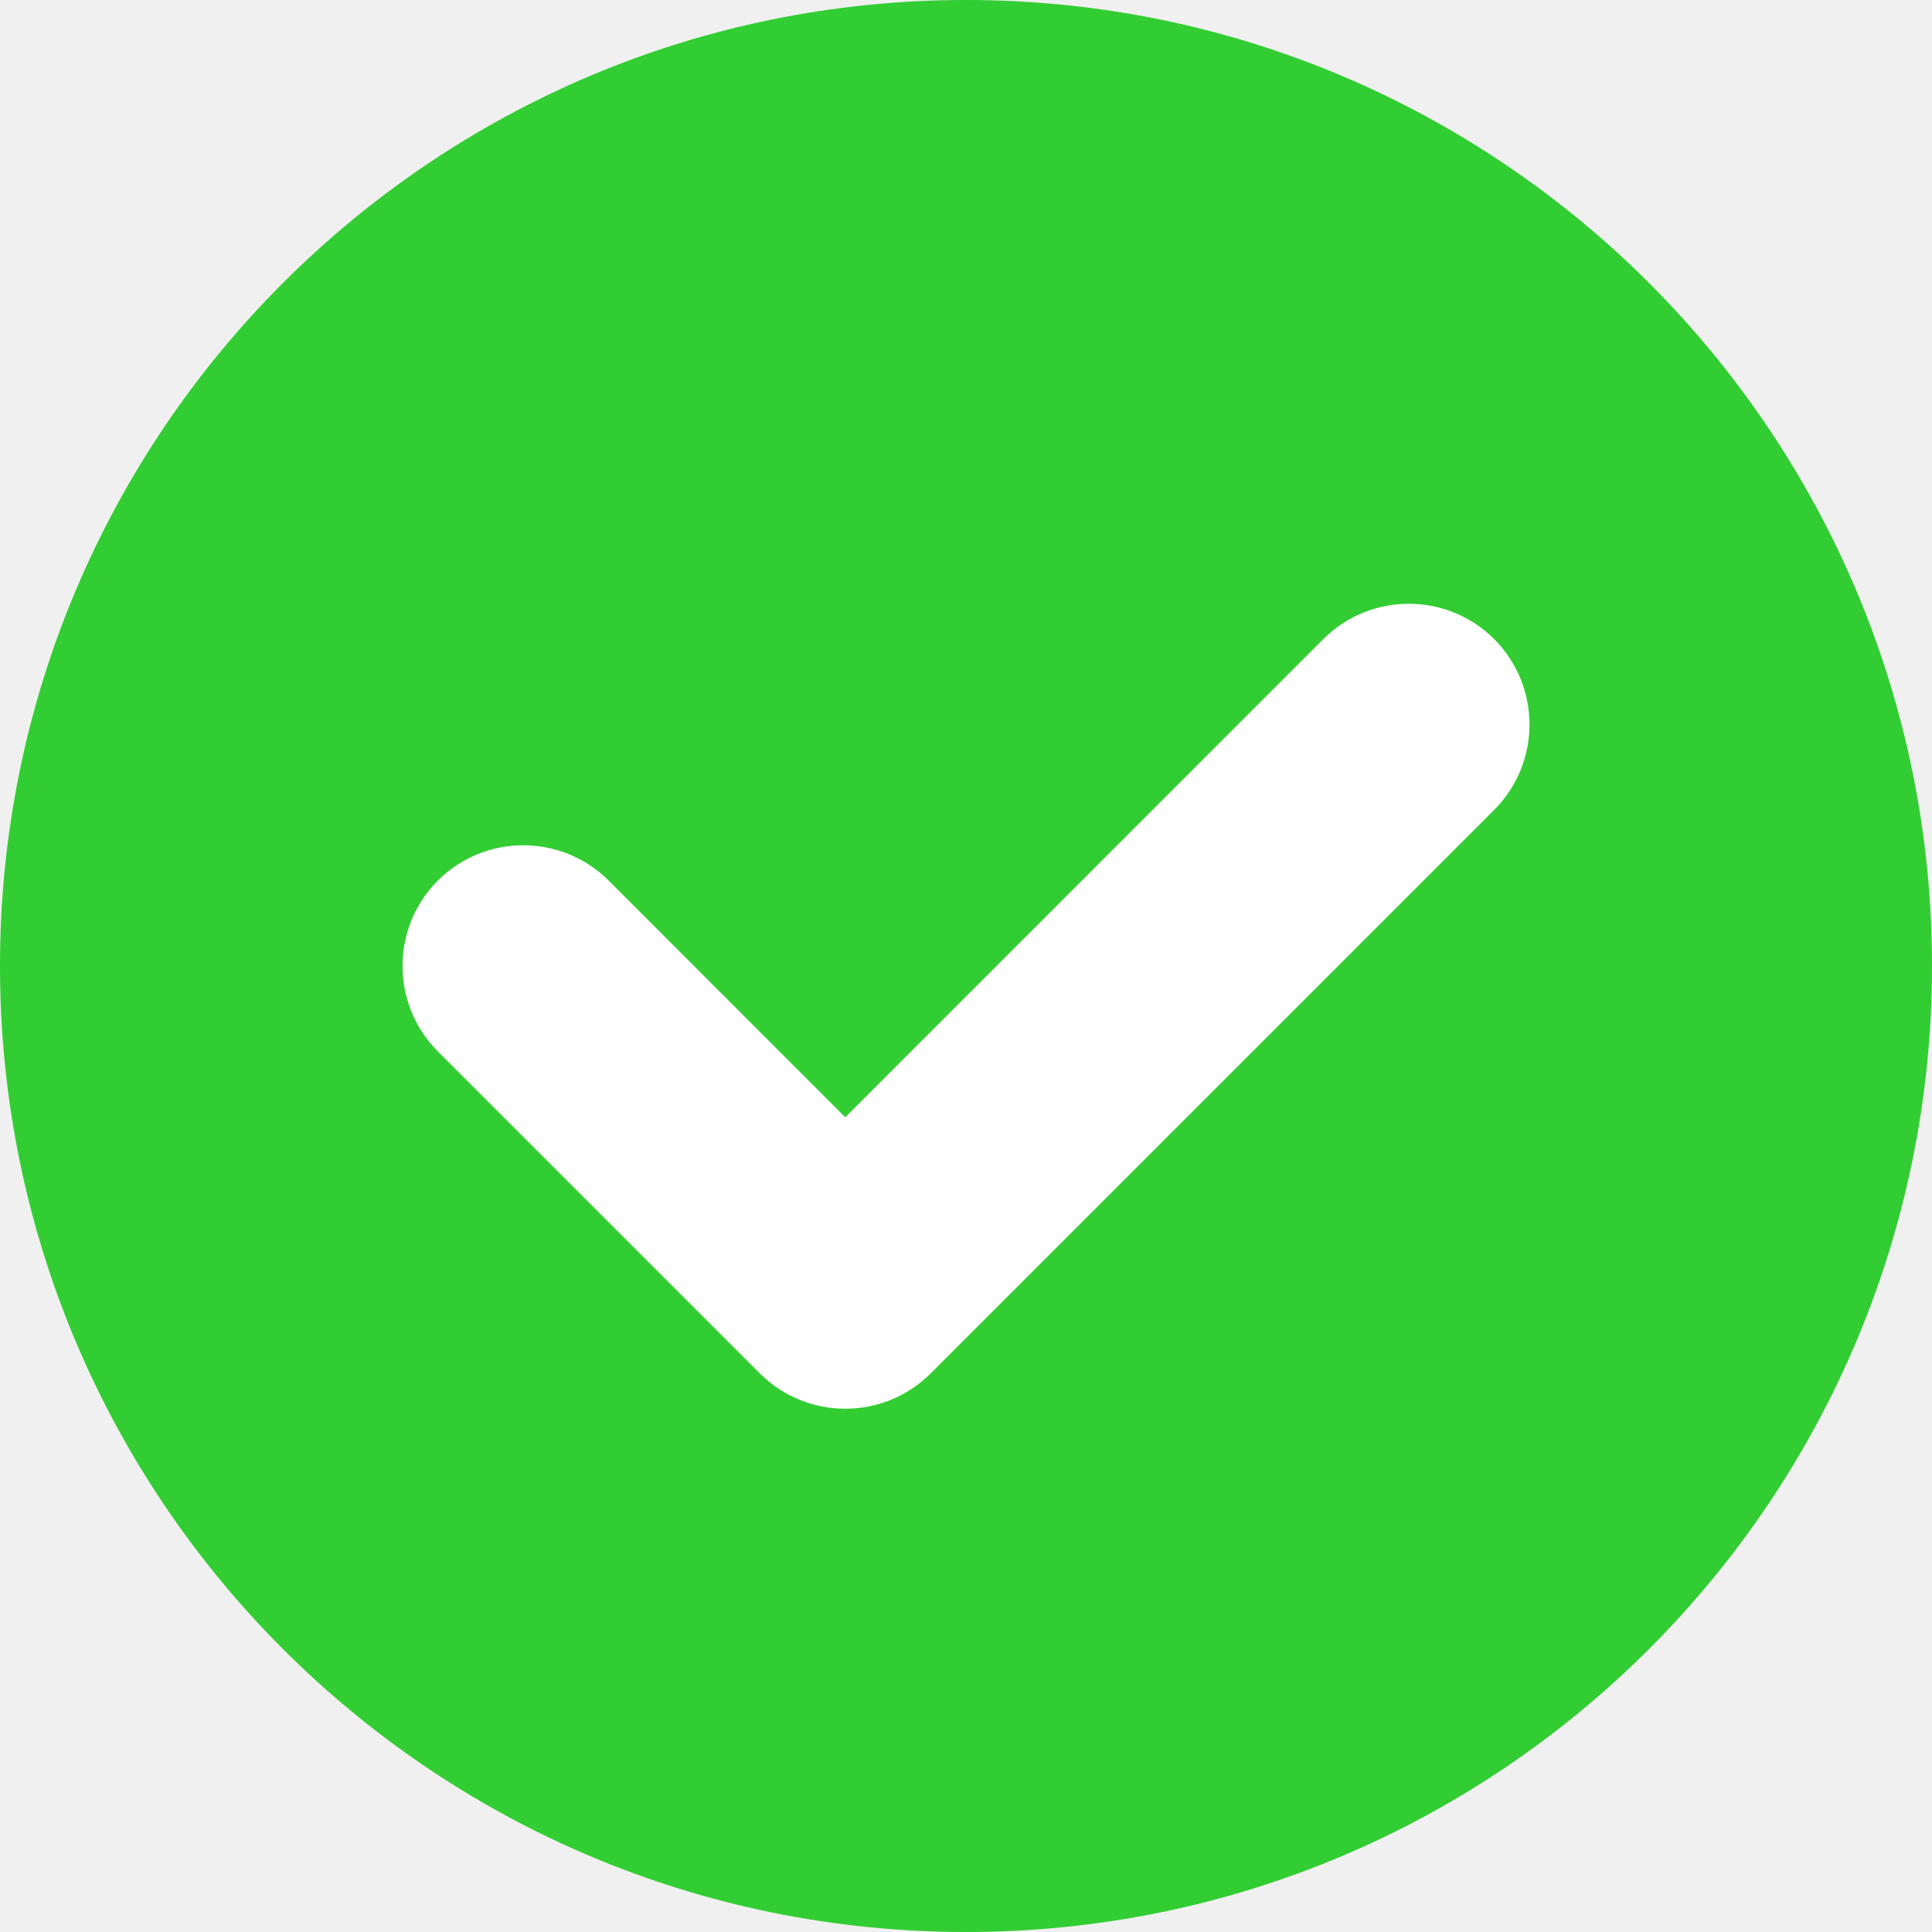
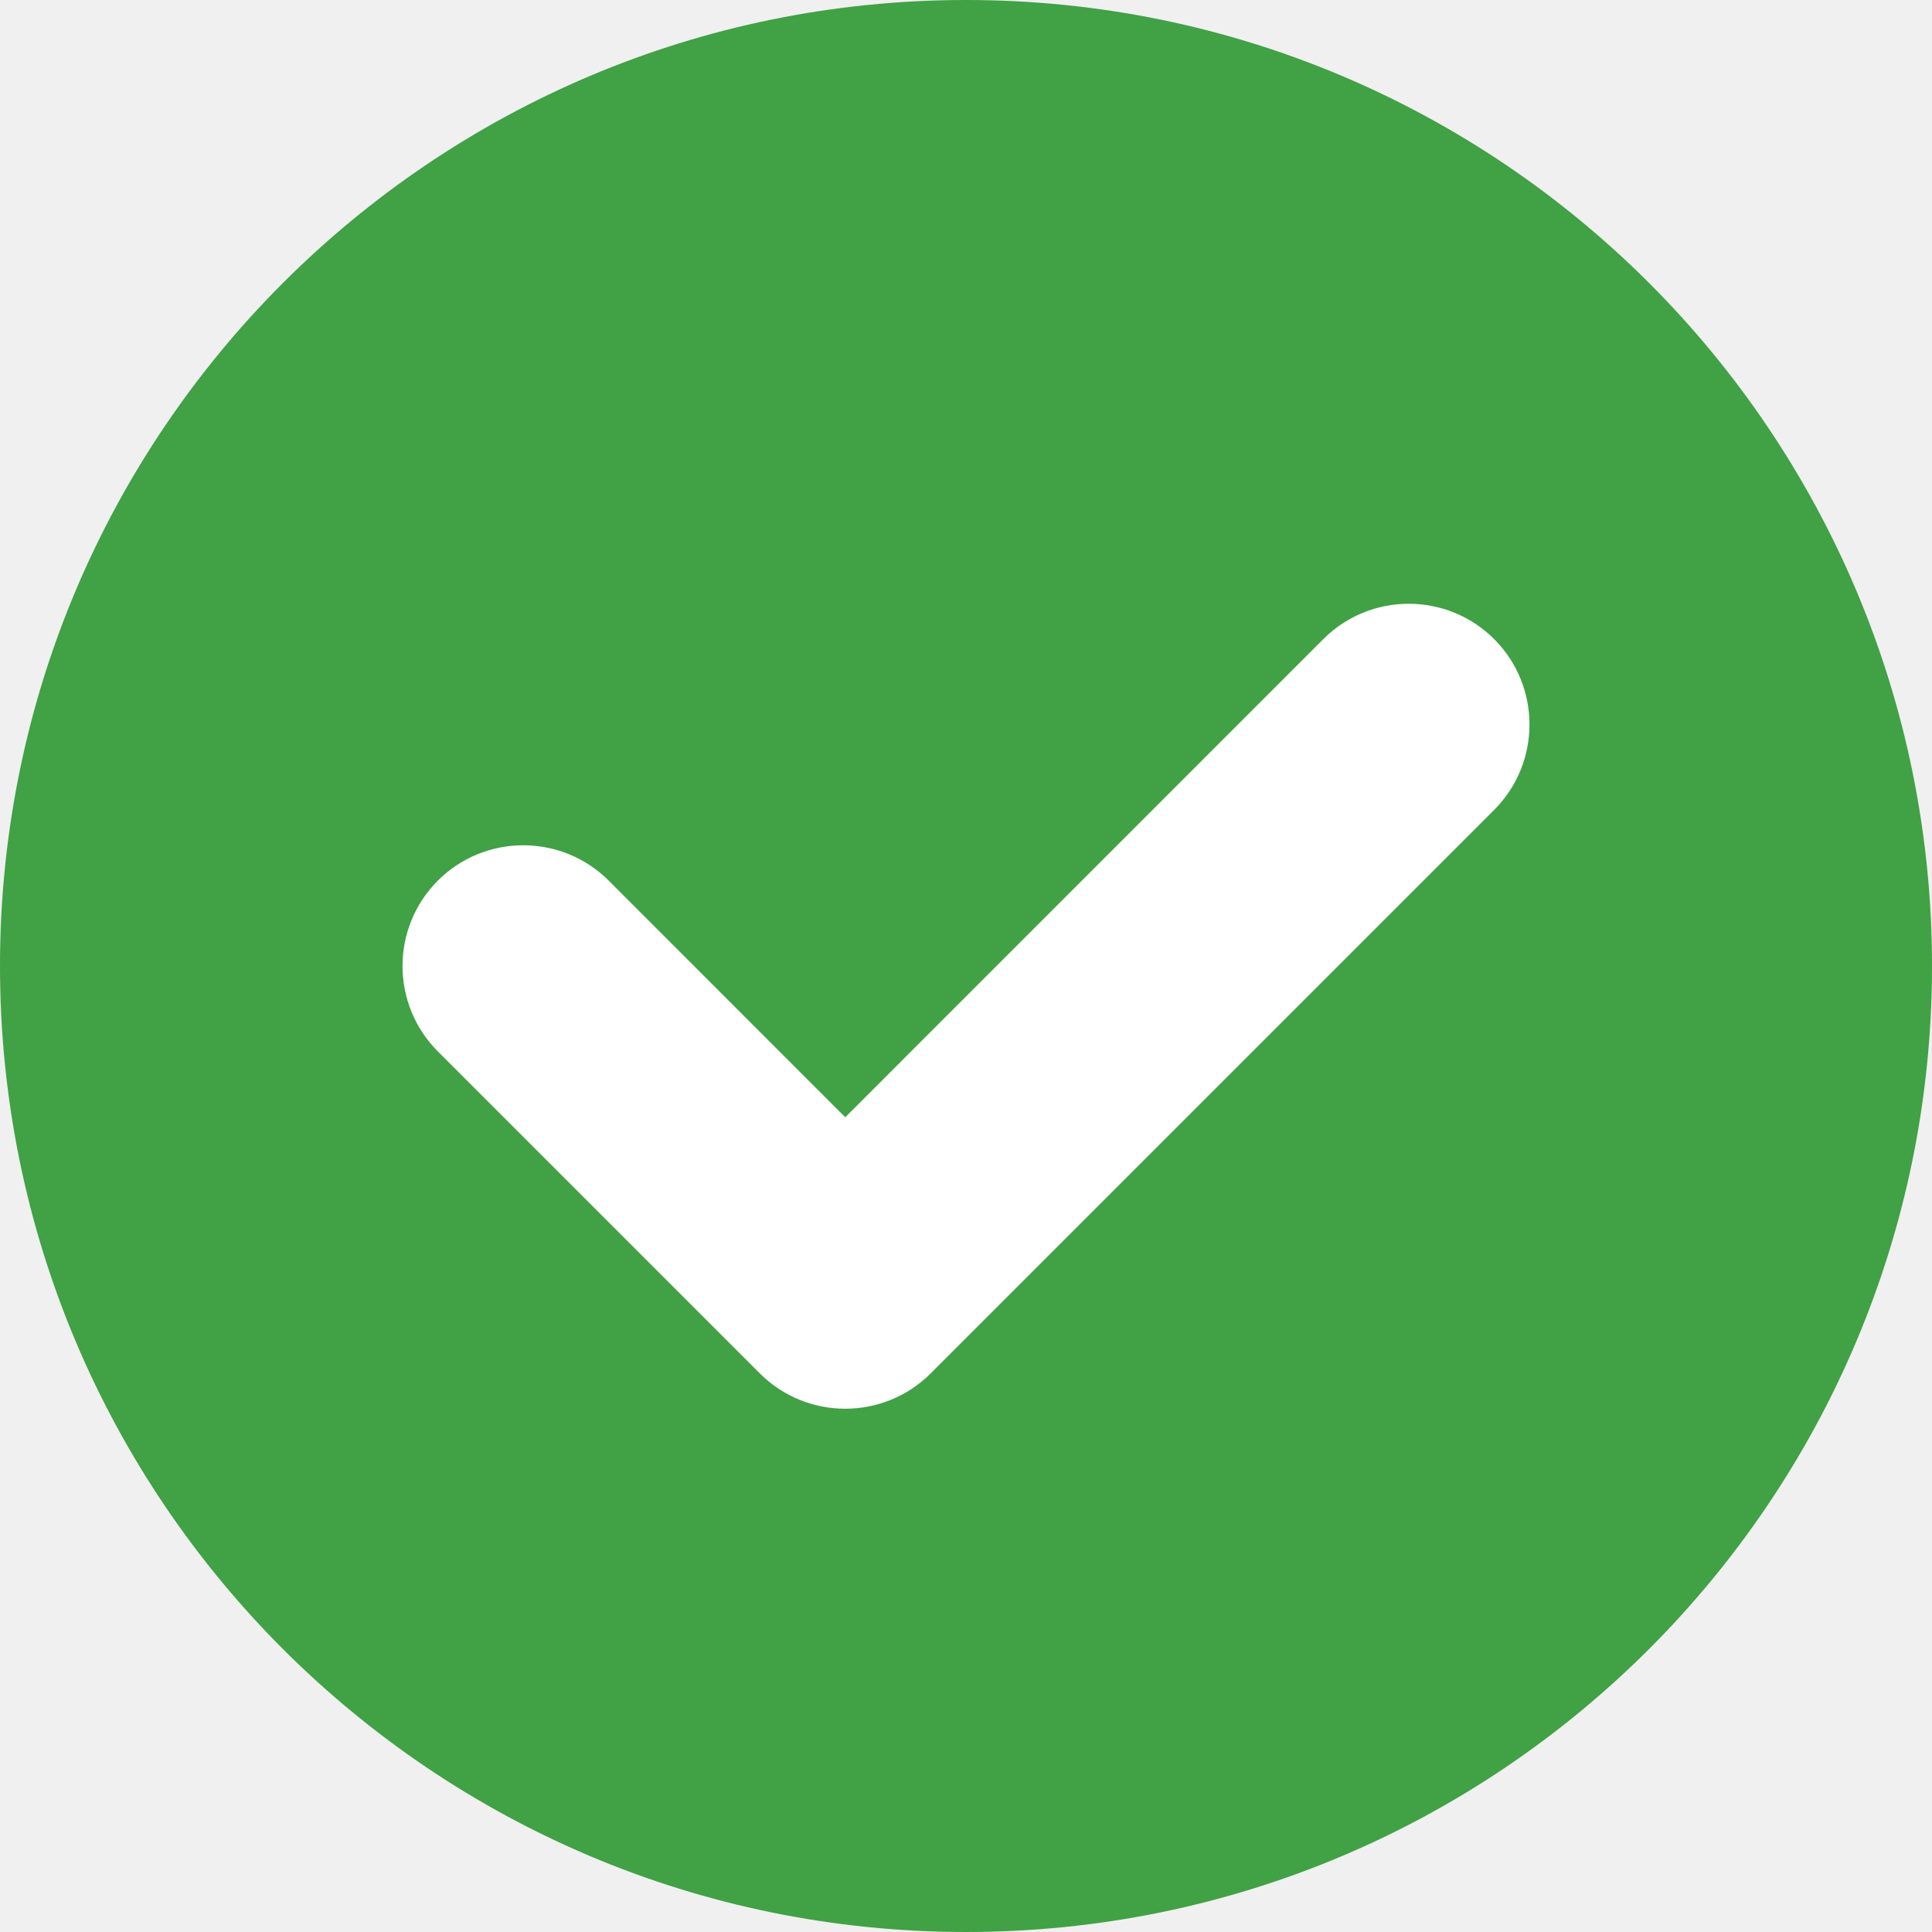
<svg xmlns="http://www.w3.org/2000/svg" width="800px" height="800px" viewBox="0 0 24.00 24.00" id="meteor-icon-kit__solid-check-circle" fill="none">
  <g id="SVGRepo_bgCarrier" stroke-width="0">
    <rect x="1" y="1" width="22.00" height="22.00" rx="12" fill="#ffffff" strokewidth="0" />
  </g>
  <g id="SVGRepo_tracerCarrier" stroke-linecap="round" stroke-linejoin="round" />
  <g id="SVGRepo_iconCarrier">
-     <path fill-rule="evenodd" clip-rule="evenodd" d="M12 24C18.627 24 24 18.627 24 12C24 5.373 18.627 0 12 0C5.373 0 0 5.373 0 12C0 18.627 5.373 24 12 24ZM7.561 10.939L10.5 13.879L16.439 7.939C17.025 7.354 17.975 7.354 18.561 7.939C19.146 8.525 19.146 9.475 18.561 10.061L11.561 17.061C10.975 17.646 10.025 17.646 9.439 17.061L5.439 13.061C4.854 12.475 4.854 11.525 5.439 10.939C6.025 10.354 6.975 10.354 7.561 10.939Z" fill="#32CD32" />
+     <path fill-rule="evenodd" clip-rule="evenodd" d="M12 24C18.627 24 24 18.627 24 12C24 5.373 18.627 0 12 0C5.373 0 0 5.373 0 12C0 18.627 5.373 24 12 24ZM7.561 10.939L10.5 13.879L16.439 7.939C17.025 7.354 17.975 7.354 18.561 7.939C19.146 8.525 19.146 9.475 18.561 10.061L11.561 17.061C10.975 17.646 10.025 17.646 9.439 17.061L5.439 13.061C4.854 12.475 4.854 11.525 5.439 10.939C6.025 10.354 6.975 10.354 7.561 10.939Z" fill="#41A145" />
  </g>
</svg>
